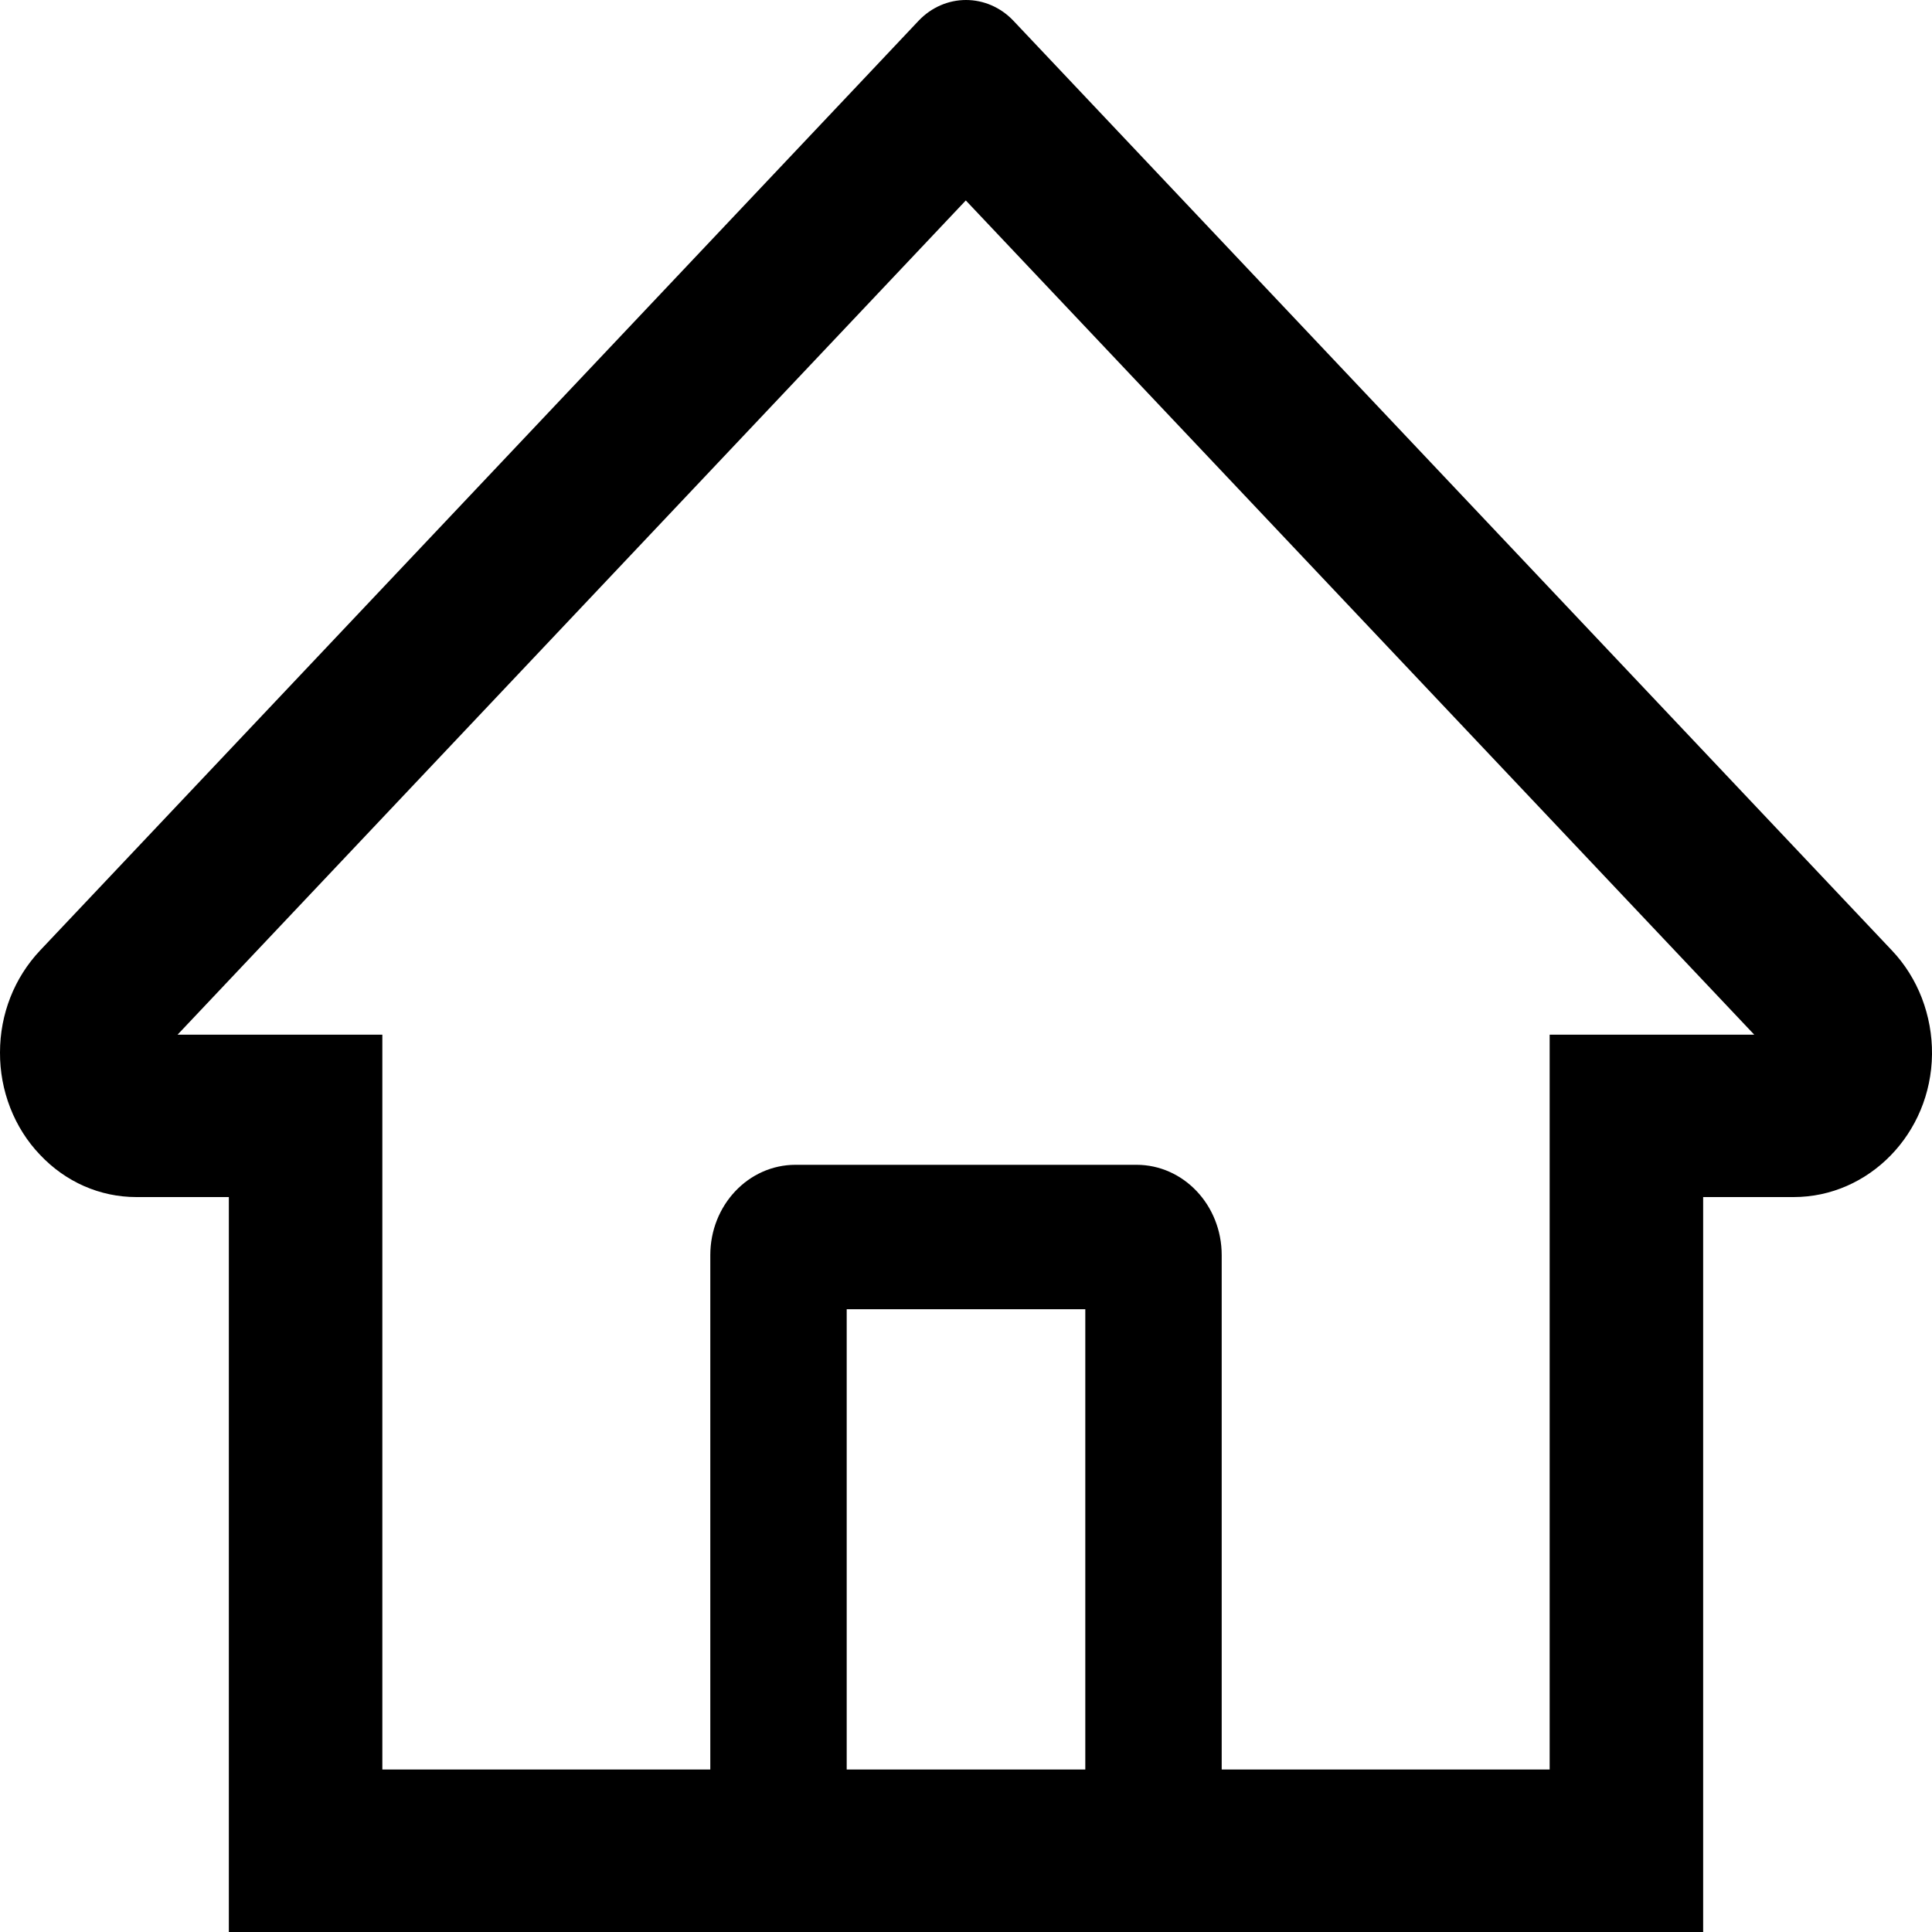
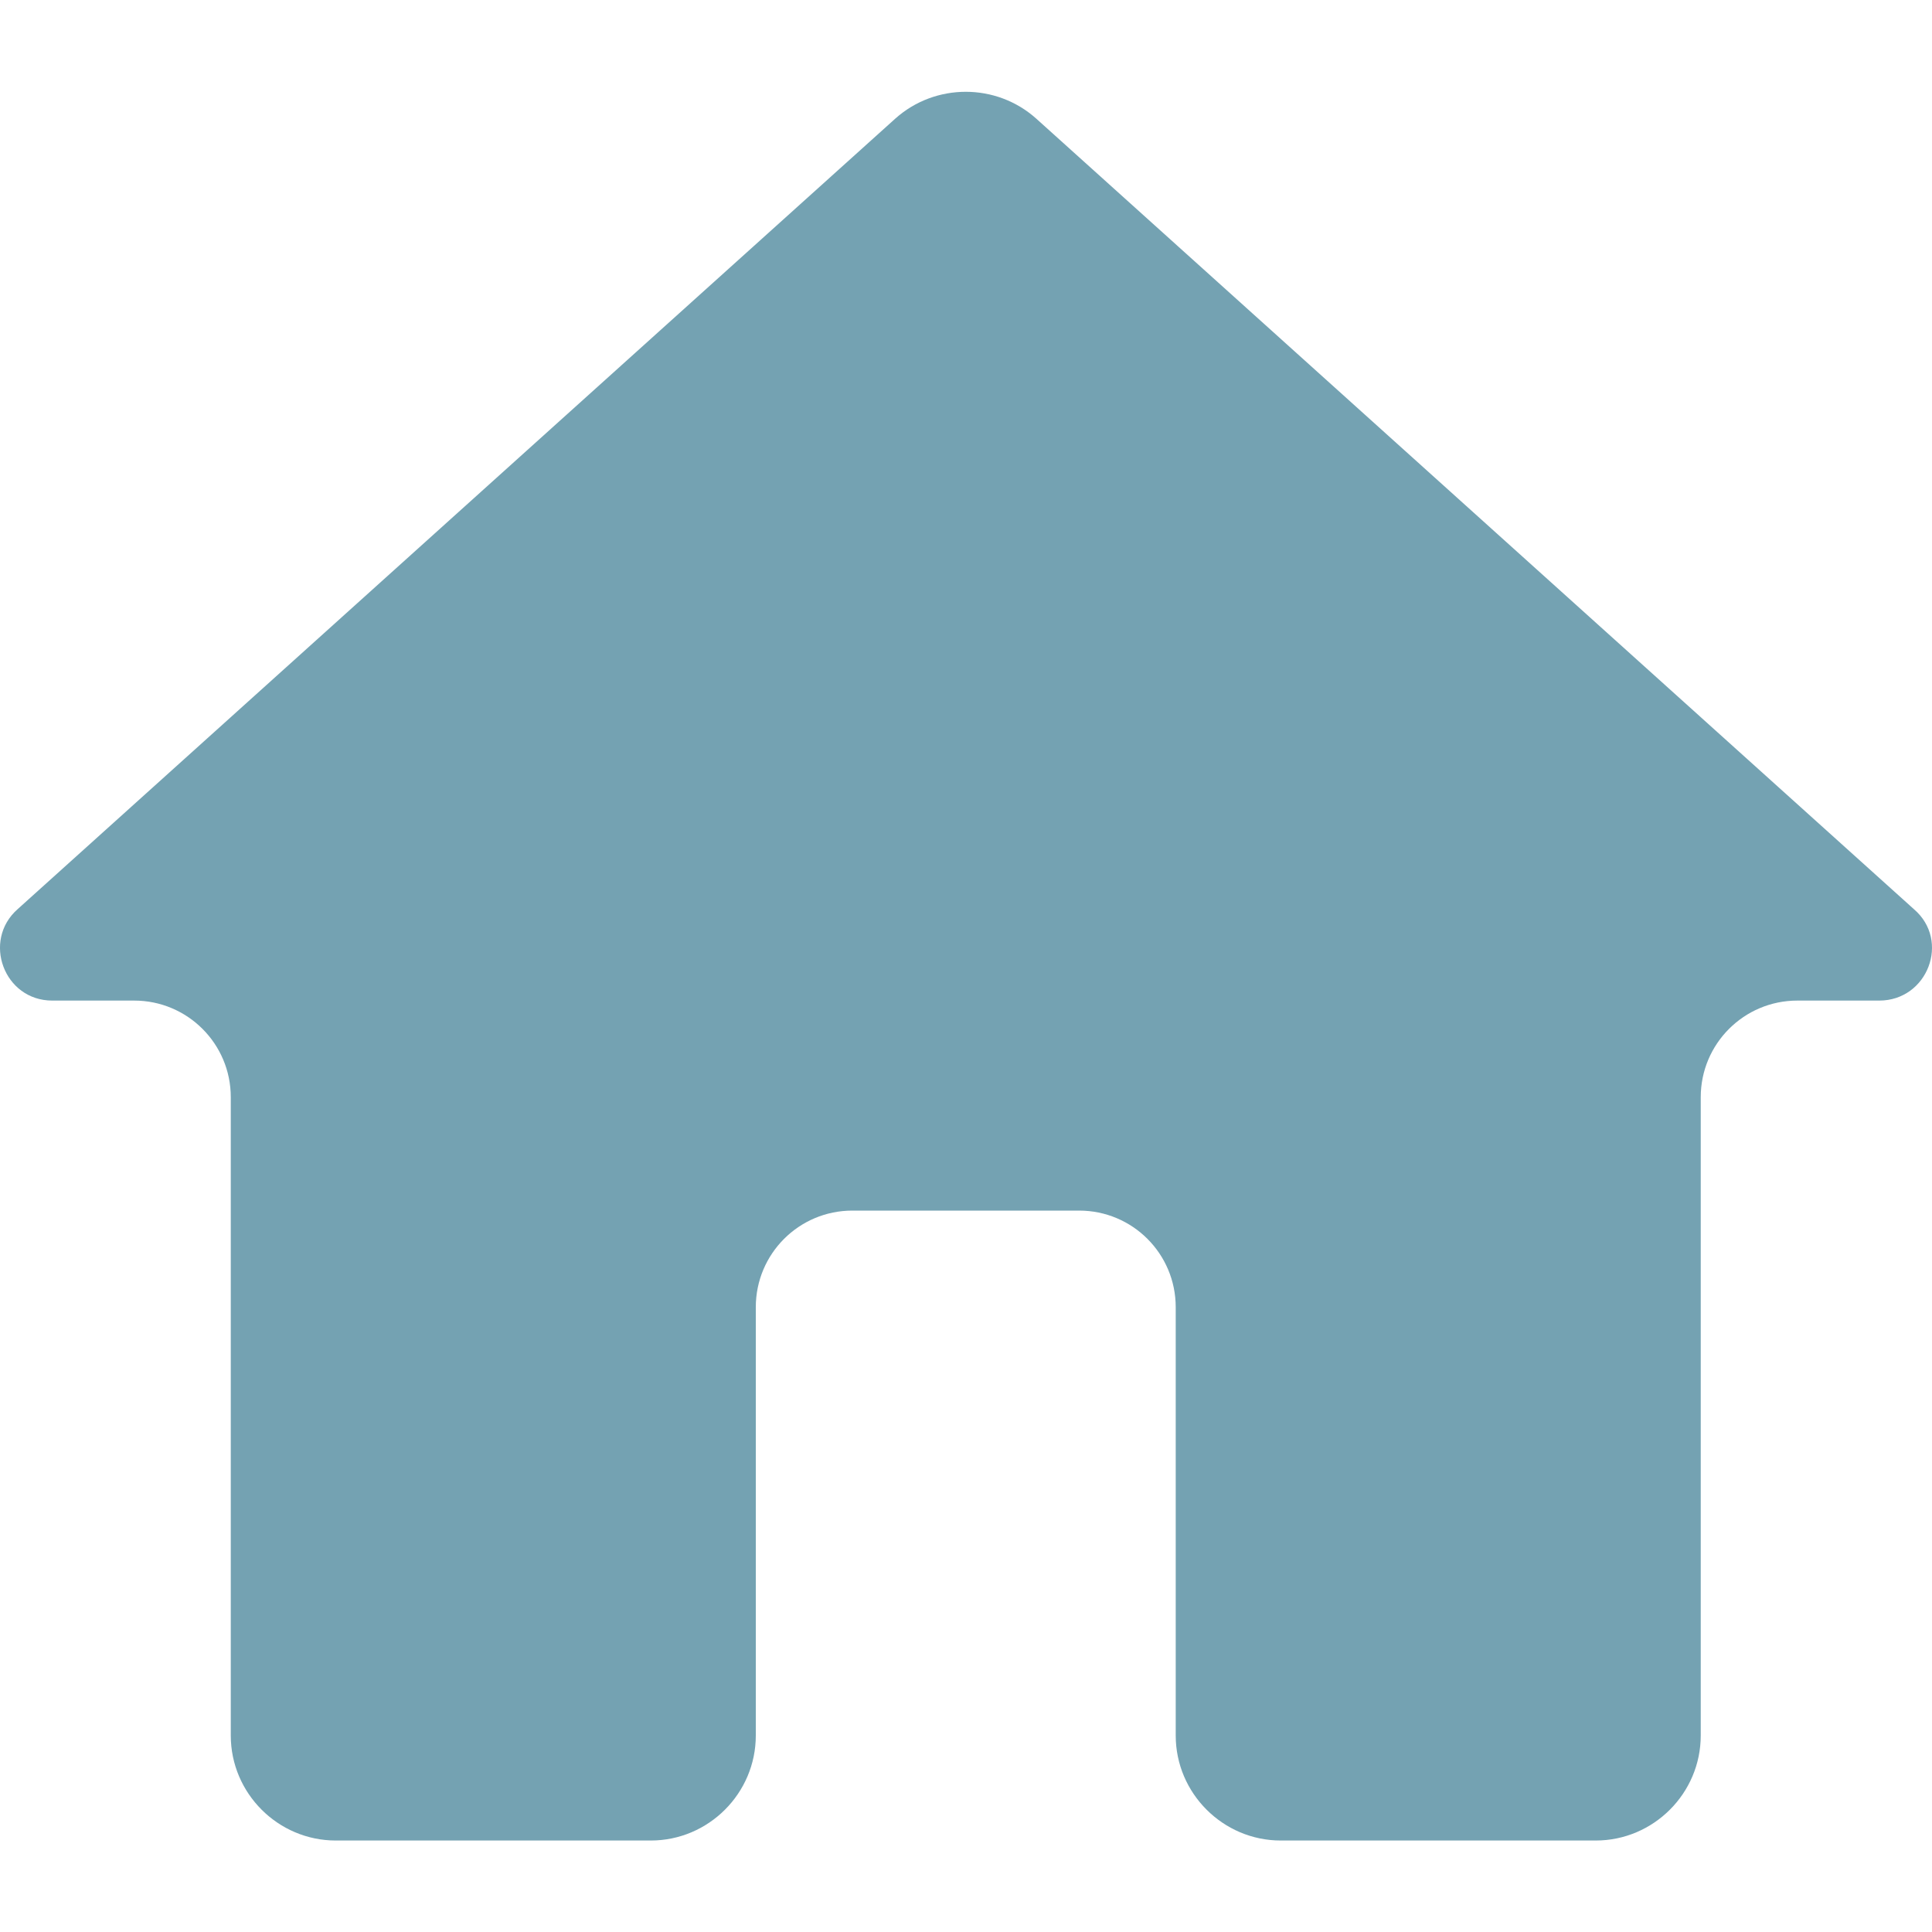
- <svg xmlns="http://www.w3.org/2000/svg" width="20" height="20" viewBox="0 0 20 20">
-   <path d="M0.415 9.839L8.939 0.819L9.51 0.214C9.64 0.077 9.816 0 10 0C10.184 0 10.36 0.077 10.49 0.214L19.585 9.839C19.719 9.98 19.824 10.148 19.895 10.332C19.966 10.517 20.002 10.715 20 10.914C19.991 11.736 19.345 12.392 18.568 12.392H17.631V20H2.369V12.392H1.412C1.035 12.392 0.679 12.236 0.413 11.953C0.281 11.815 0.177 11.65 0.106 11.468C0.035 11.286 -0.001 11.092 1.33514e-05 10.895C1.33514e-05 10.498 0.148 10.122 0.415 9.839ZM8.765 18.318H11.235V13.553H8.765V18.318ZM3.958 10.711V18.318H7.353V12.993C7.353 12.476 7.748 12.058 8.235 12.058H11.765C12.252 12.058 12.647 12.476 12.647 12.993V18.318H16.042V10.711H18.16L9.998 2.075L9.488 2.615L1.838 10.711H3.958Z" />
+ <svg xmlns="http://www.w3.org/2000/svg" width="20" height="20" viewBox="0 0 20 20" fill="none">
+   <path d="M7.824 17.966V13.532C7.824 12.979 8.271 12.532 8.824 12.532H11.171C11.724 12.532 12.171 12.979 12.171 13.532V17.966C12.171 18.564 12.661 19.053 13.258 19.053H16.519C17.117 19.053 17.606 18.564 17.606 17.966V11.358C17.606 10.805 18.054 10.358 18.606 10.358H19.454C19.954 10.358 20.193 9.738 19.813 9.412L10.726 1.227C10.313 0.858 9.682 0.858 9.269 1.227L0.182 9.412C-0.187 9.738 0.041 10.358 0.541 10.358H1.389C1.941 10.358 2.389 10.805 2.389 11.358V17.966C2.389 18.564 2.878 19.053 3.476 19.053H6.737C7.335 19.053 7.824 18.564 7.824 17.966Z" fill="#74A2B2" />
</svg>
